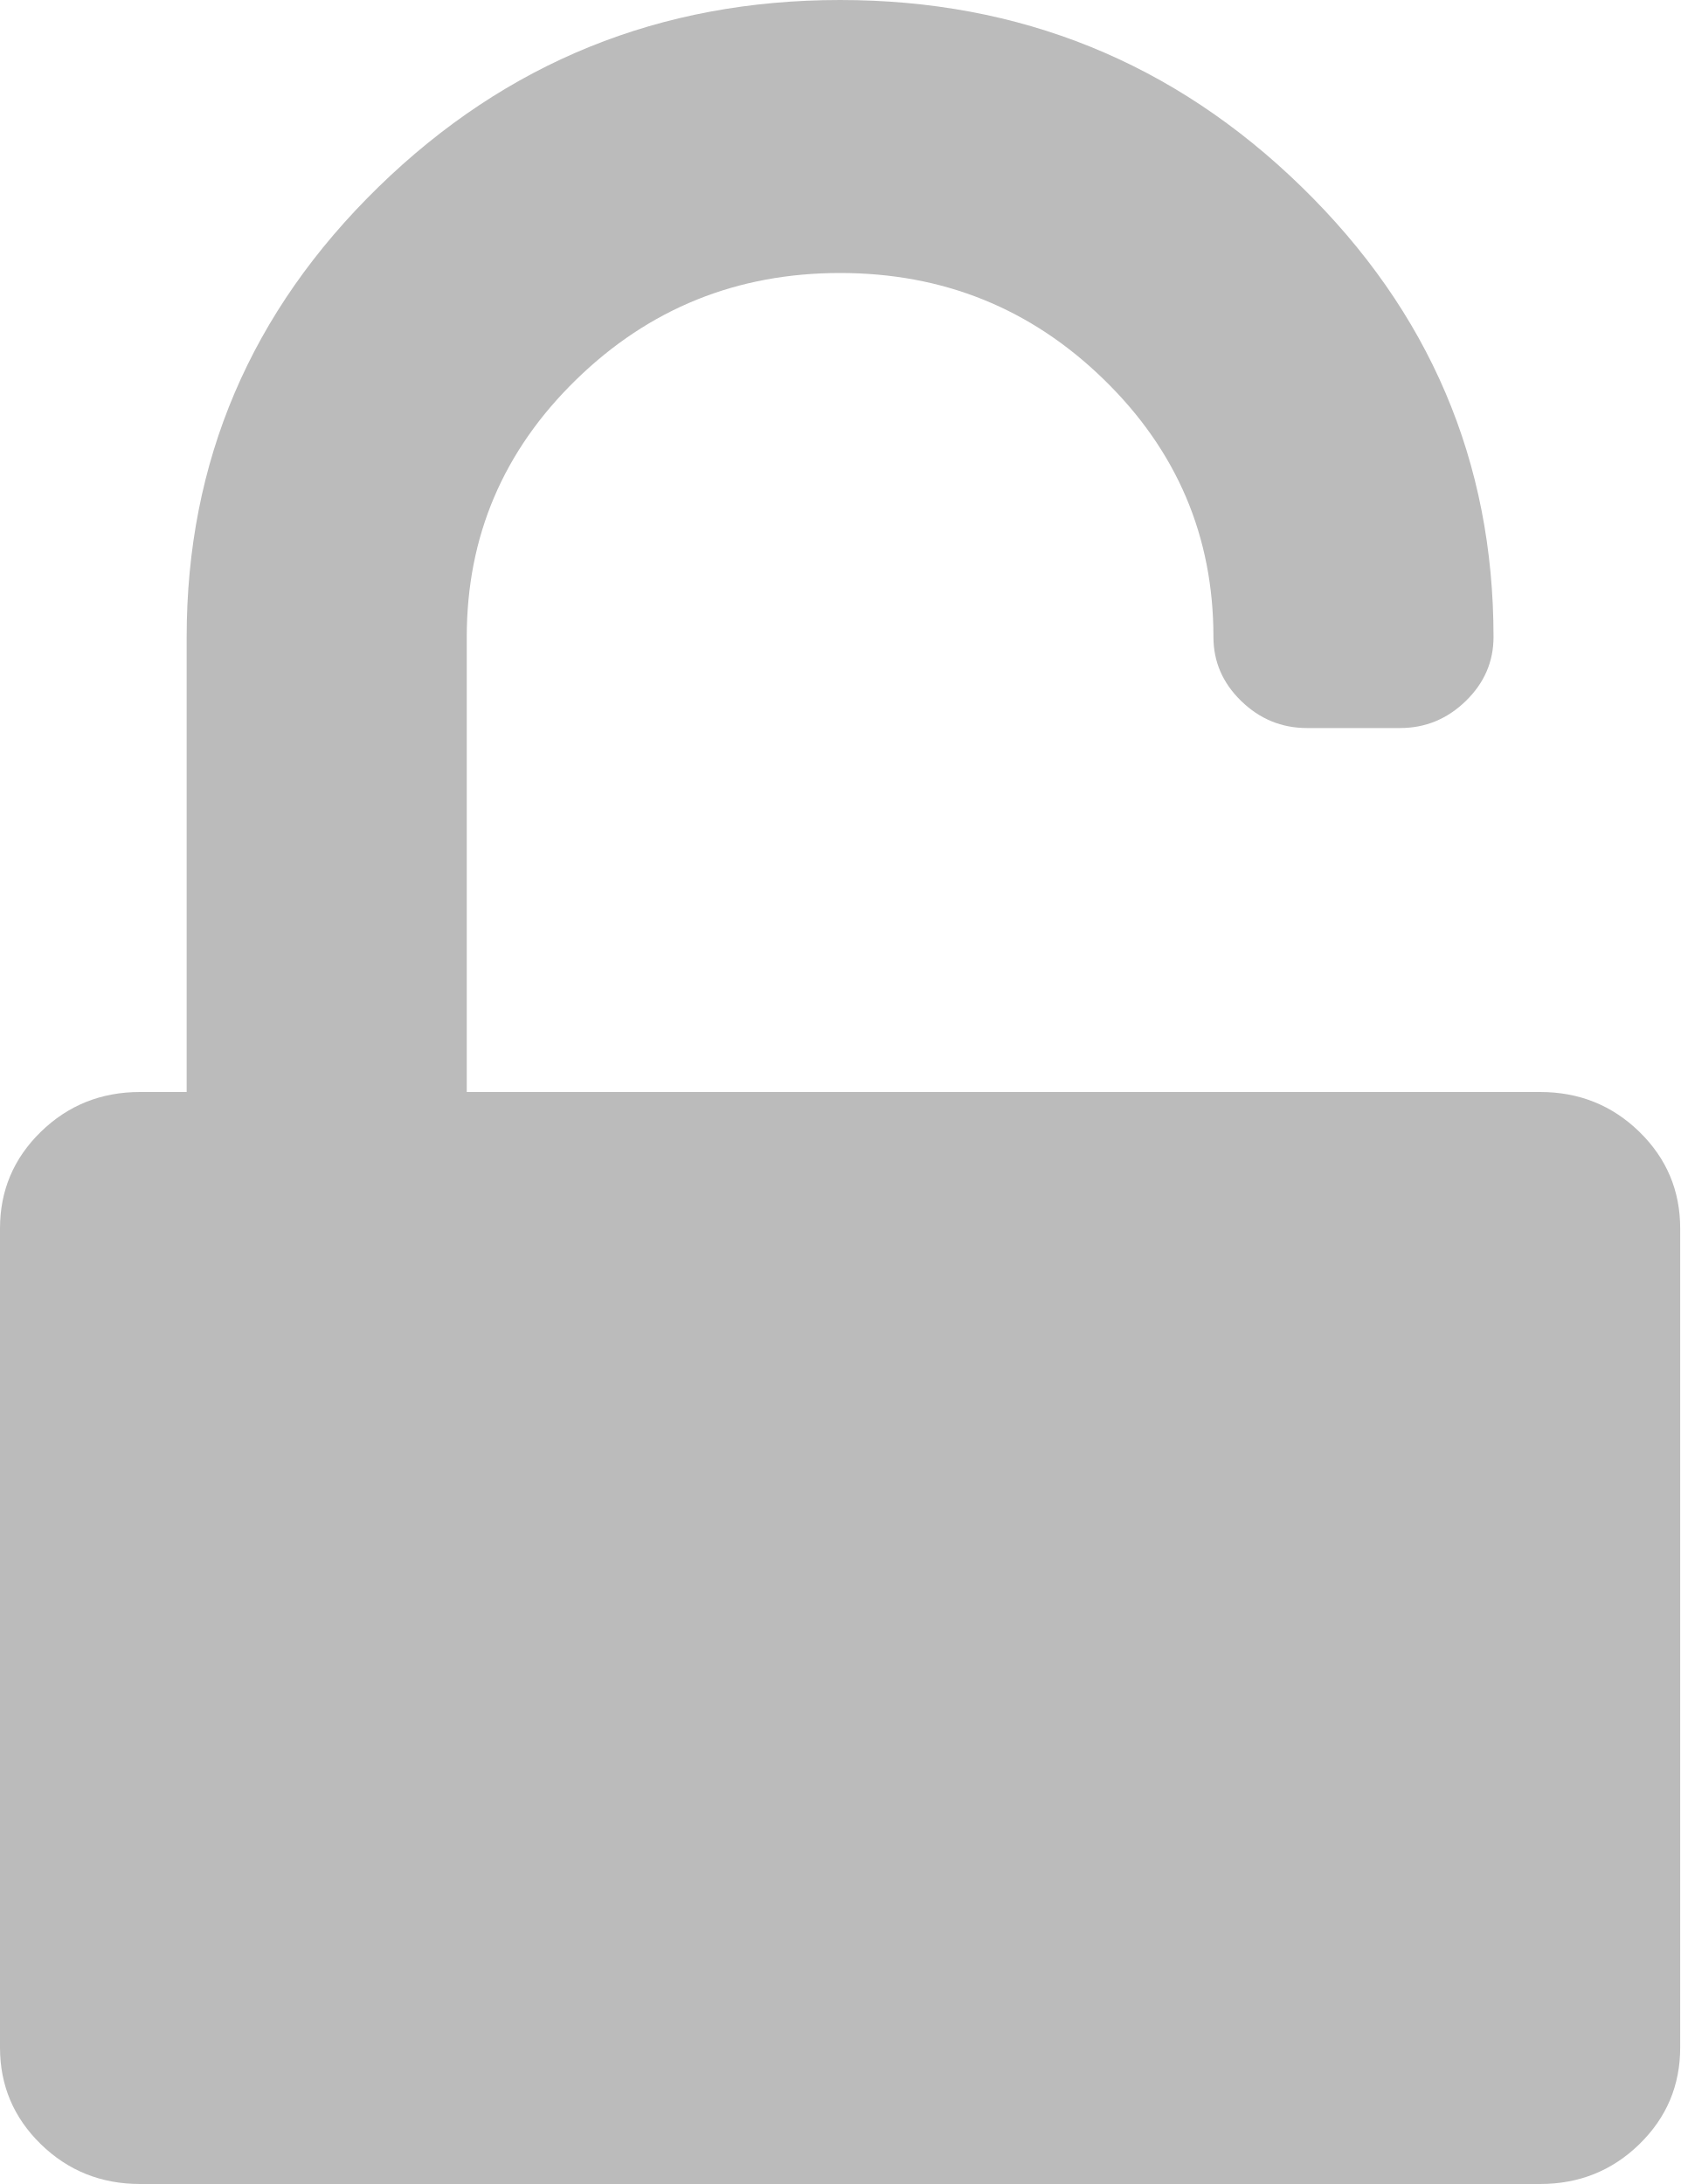
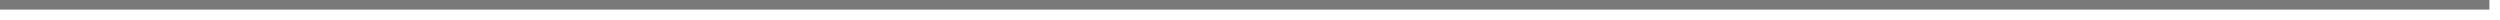
- <svg xmlns="http://www.w3.org/2000/svg" version="1.1" width="20px" height="26px">
-   <g transform="matrix(1 0 0 1 -38 -228 )">
-     <path d="M 5.556 13  L 18.333 13  C 18.796 13  19.19 13.158  19.514 13.474  C 19.838 13.79  20 14.174  20 14.625  L 20 24.375  C 20 24.826  19.838 25.21  19.514 25.526  C 19.19 25.842  18.796 26  18.333 26  L 1.667 26  C 1.204 26  0.81 25.842  0.486 25.526  C 0.162 25.21  0 24.826  0 24.375  L 0 14.625  C 0 14.174  0.162 13.79  0.486 13.474  C 0.81 13.158  1.204 13  1.667 13  L 2.222 13  L 2.222 7.583  C 2.222 5.496  2.983 3.71  4.505 2.226  C 6.027 0.742  7.859 0  10 0  C 12.141 0  13.973 0.742  15.495 2.226  C 17.017 3.71  17.778 5.496  17.778 7.583  C 17.778 7.877  17.668 8.131  17.448 8.345  C 17.228 8.559  16.968 8.667  16.667 8.667  L 15.556 8.667  C 15.255 8.667  14.994 8.559  14.774 8.345  C 14.554 8.131  14.444 7.877  14.444 7.583  C 14.444 6.387  14.01 5.366  13.142 4.52  C 12.274 3.673  11.227 3.25  10 3.25  C 8.773 3.25  7.726 3.673  6.858 4.52  C 5.99 5.366  5.556 6.387  5.556 7.583  L 5.556 13  Z " fill-rule="nonzero" fill="#bbbbbb" stroke="none" transform="matrix(1 0 0 1 38 228 )" />
+ <svg xmlns="http://www.w3.org/2000/svg" version="1.1" width="261px" height="2px">
+   <g transform="matrix(1 0 0 1 -57 -151 )">
+     <path d="M 57 151.5  L 317 151.5  " stroke-width="1" stroke="#797979" fill="none" />
  </g>
</svg>
